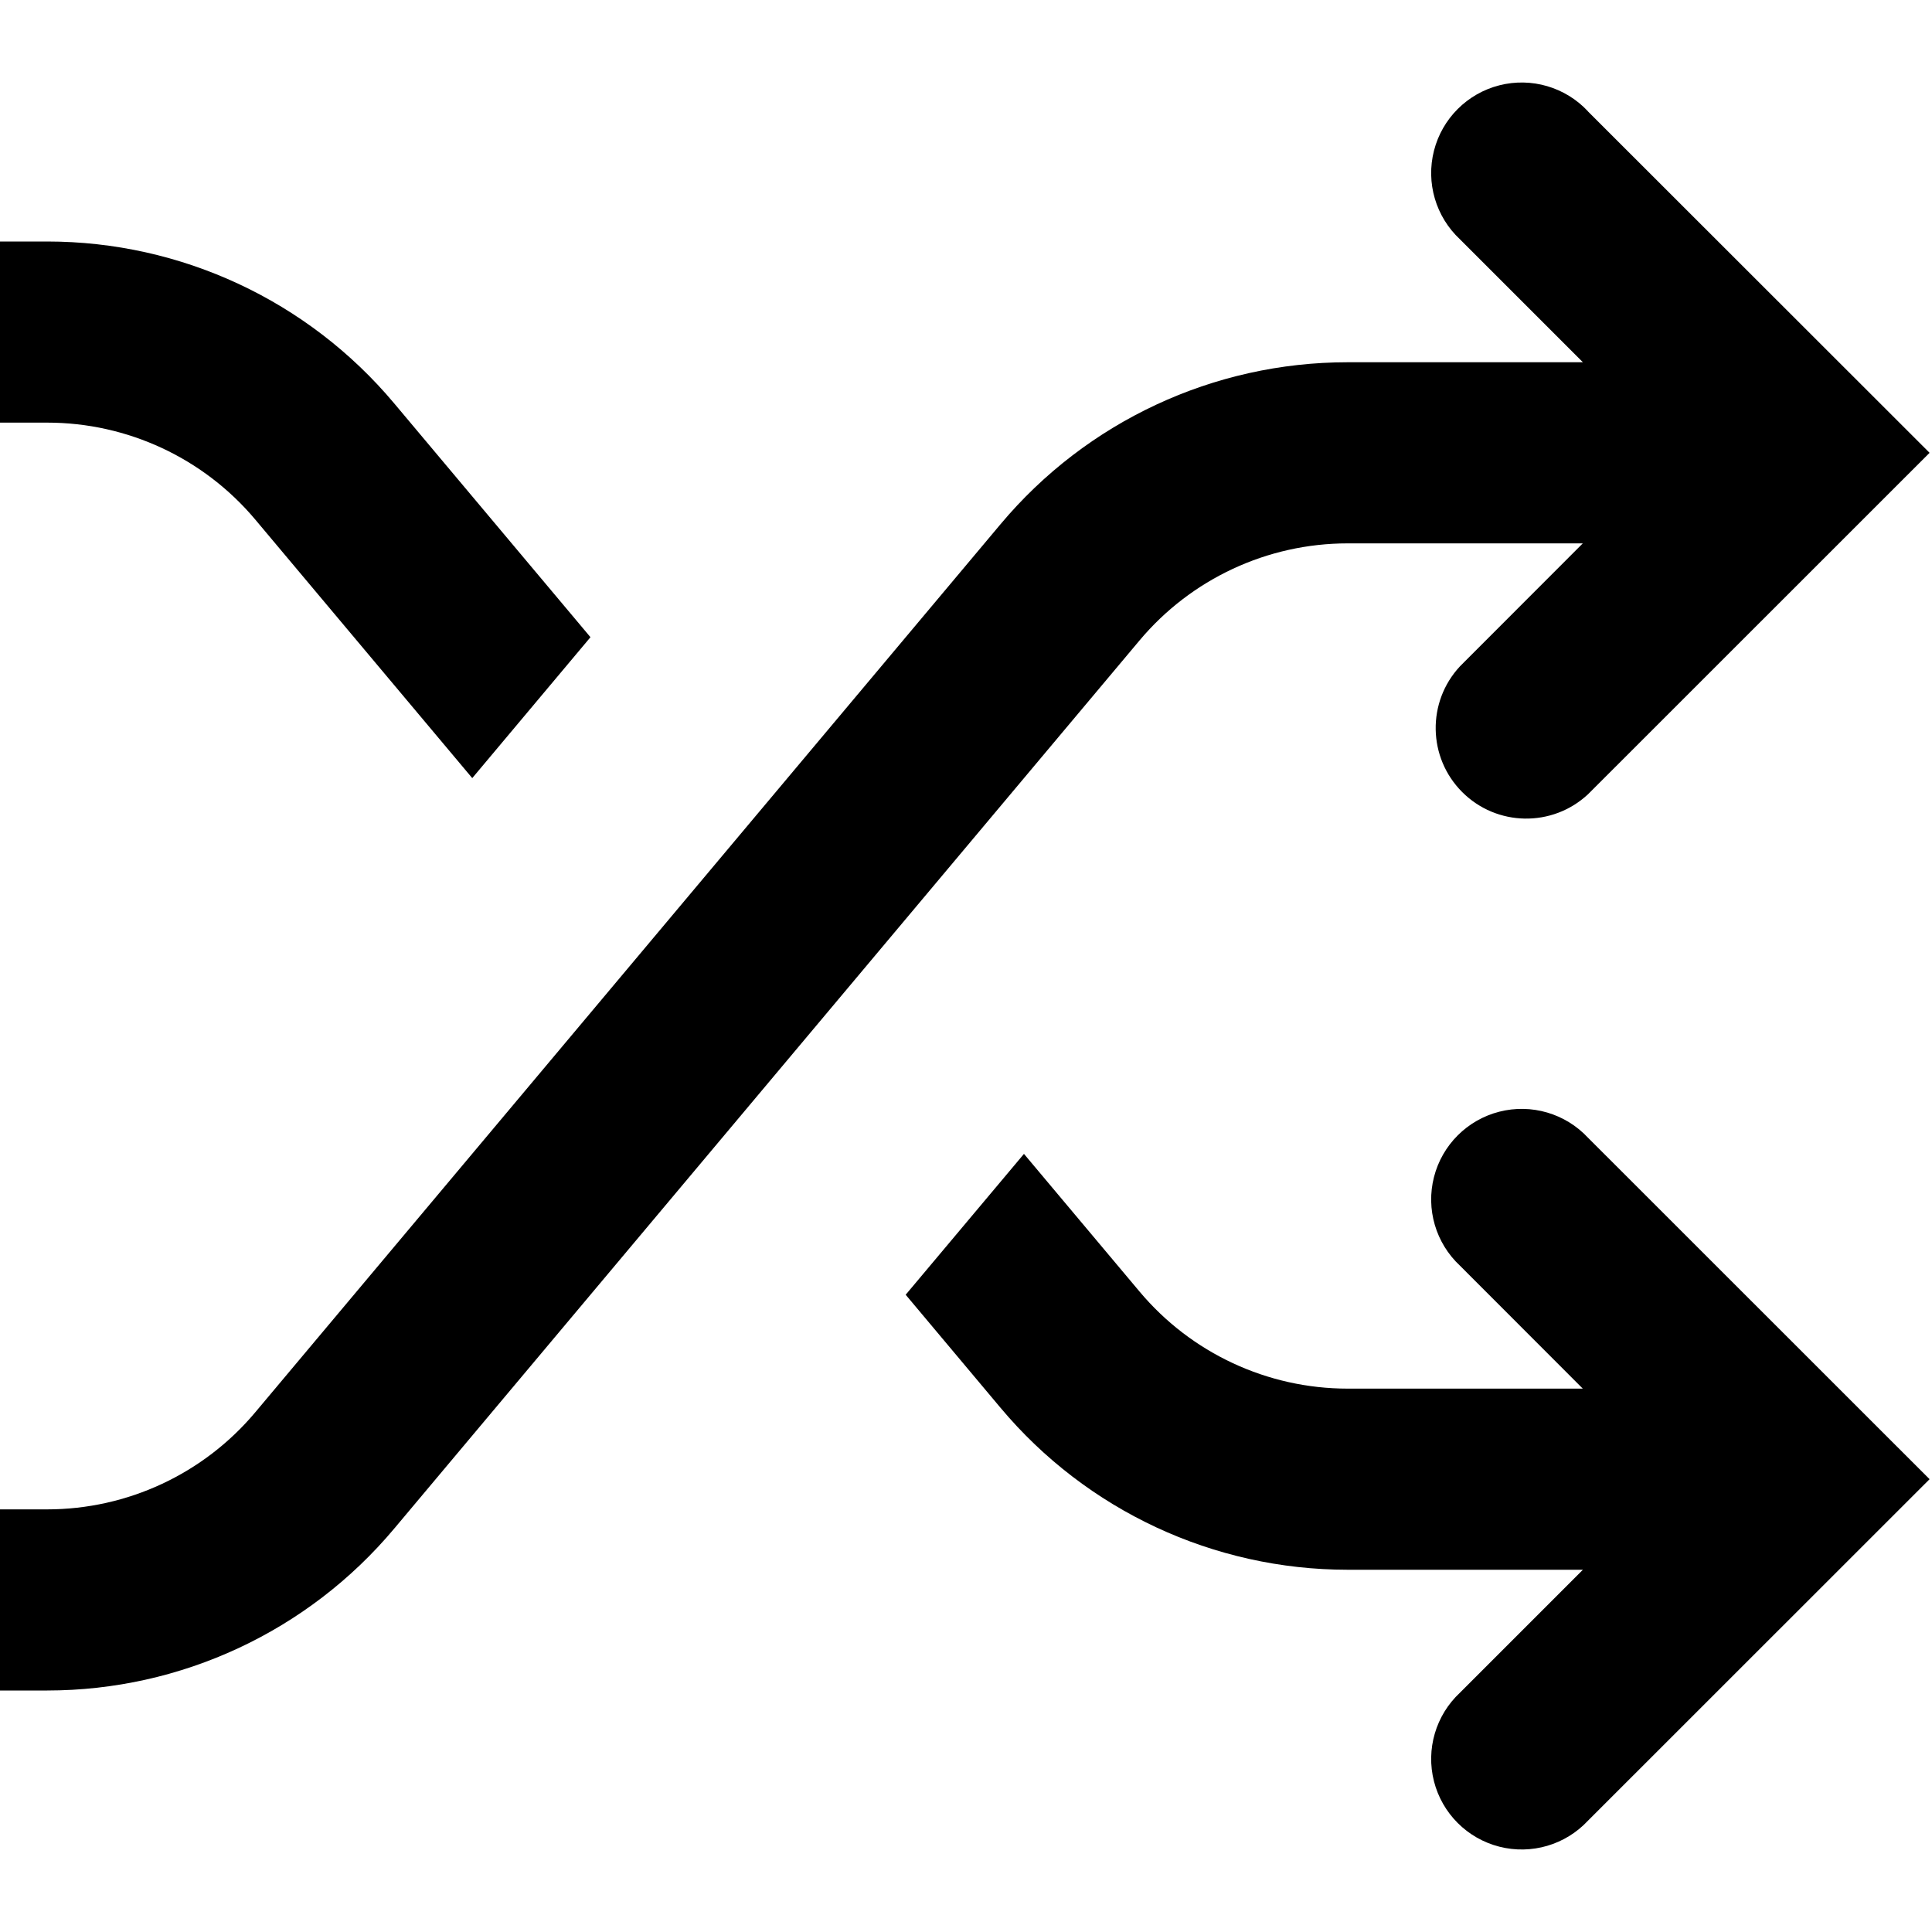
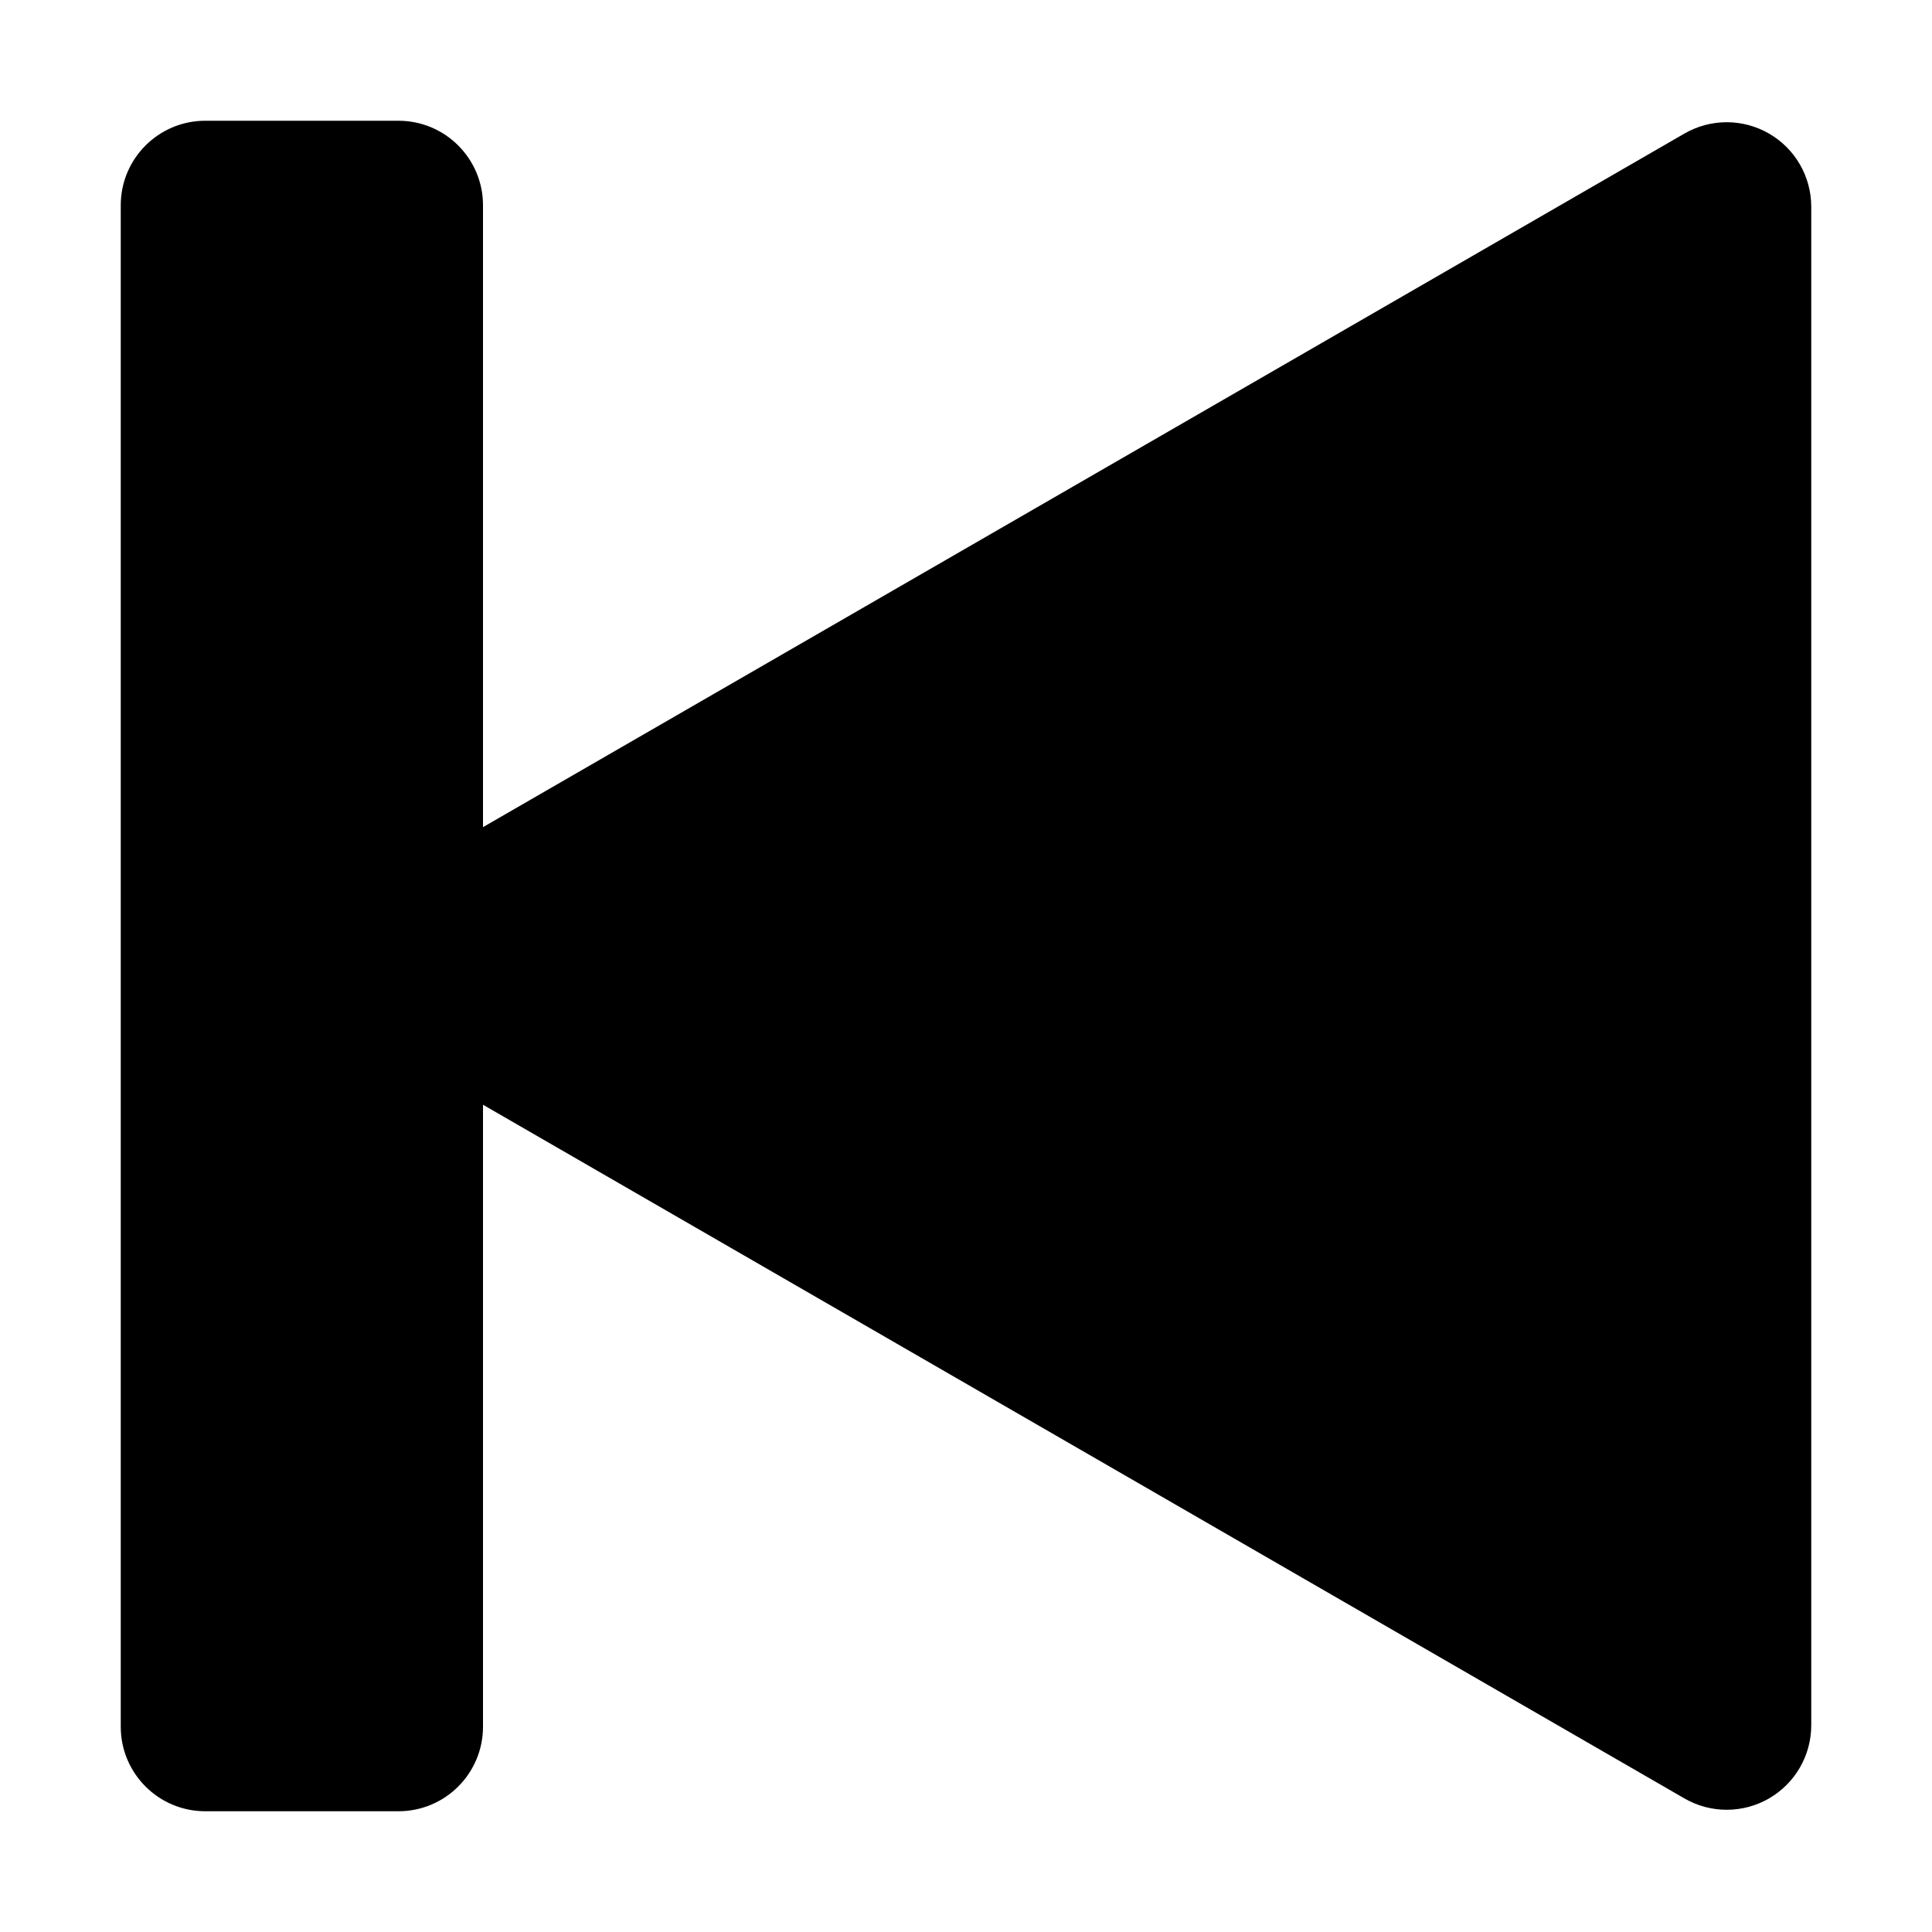
<svg role="img" height="16" width="16" viewBox="0 0 16 16" class="Svg-ytk21e-0 jAKAlG">
-   <path d="M13.151.922a.75.75 0 10-1.06 1.06L13.109 3H11.16a3.75 3.75 0 00-2.873 1.34l-6.173 7.356A2.25 2.25 0 01.39 12.5H0V14h.391a3.75 3.75 0 002.873-1.34l6.173-7.356a2.25 2.25 0 011.724-.804h1.947l-1.017 1.018a.75.75 0 001.06 1.06L15.98 3.75 13.15.922zM.391 3.5H0V2h.391c1.109 0 2.16.49 2.873 1.34L4.89 5.277l-.979 1.167-1.796-2.14A2.25 2.25 0 00.39 3.5z">
-   </path>
-   <path d="M7.5 10.723l.98-1.167.957 1.14a2.25 2.25 0 001.724.804h1.947l-1.017-1.018a.75.75 0 111.06-1.06l2.829 2.828-2.829 2.828a.75.75 0 11-1.06-1.06L13.109 13H11.16a3.75 3.75 0 01-2.873-1.34l-.787-.938z">
+   <path d="M3.3 1a.7.7 0 01.7.7v5.15l9.95-5.744a.7.7 0 011.05.606v12.575a.7.7 0 01-1.05.607L4 9.149V14.3a.7.7 0 01-.7.7H1.7a.7.7 0 01-.7-.7V1.7a.7.7 0 01.7-.7h1.6z">
  </path>
</svg>
